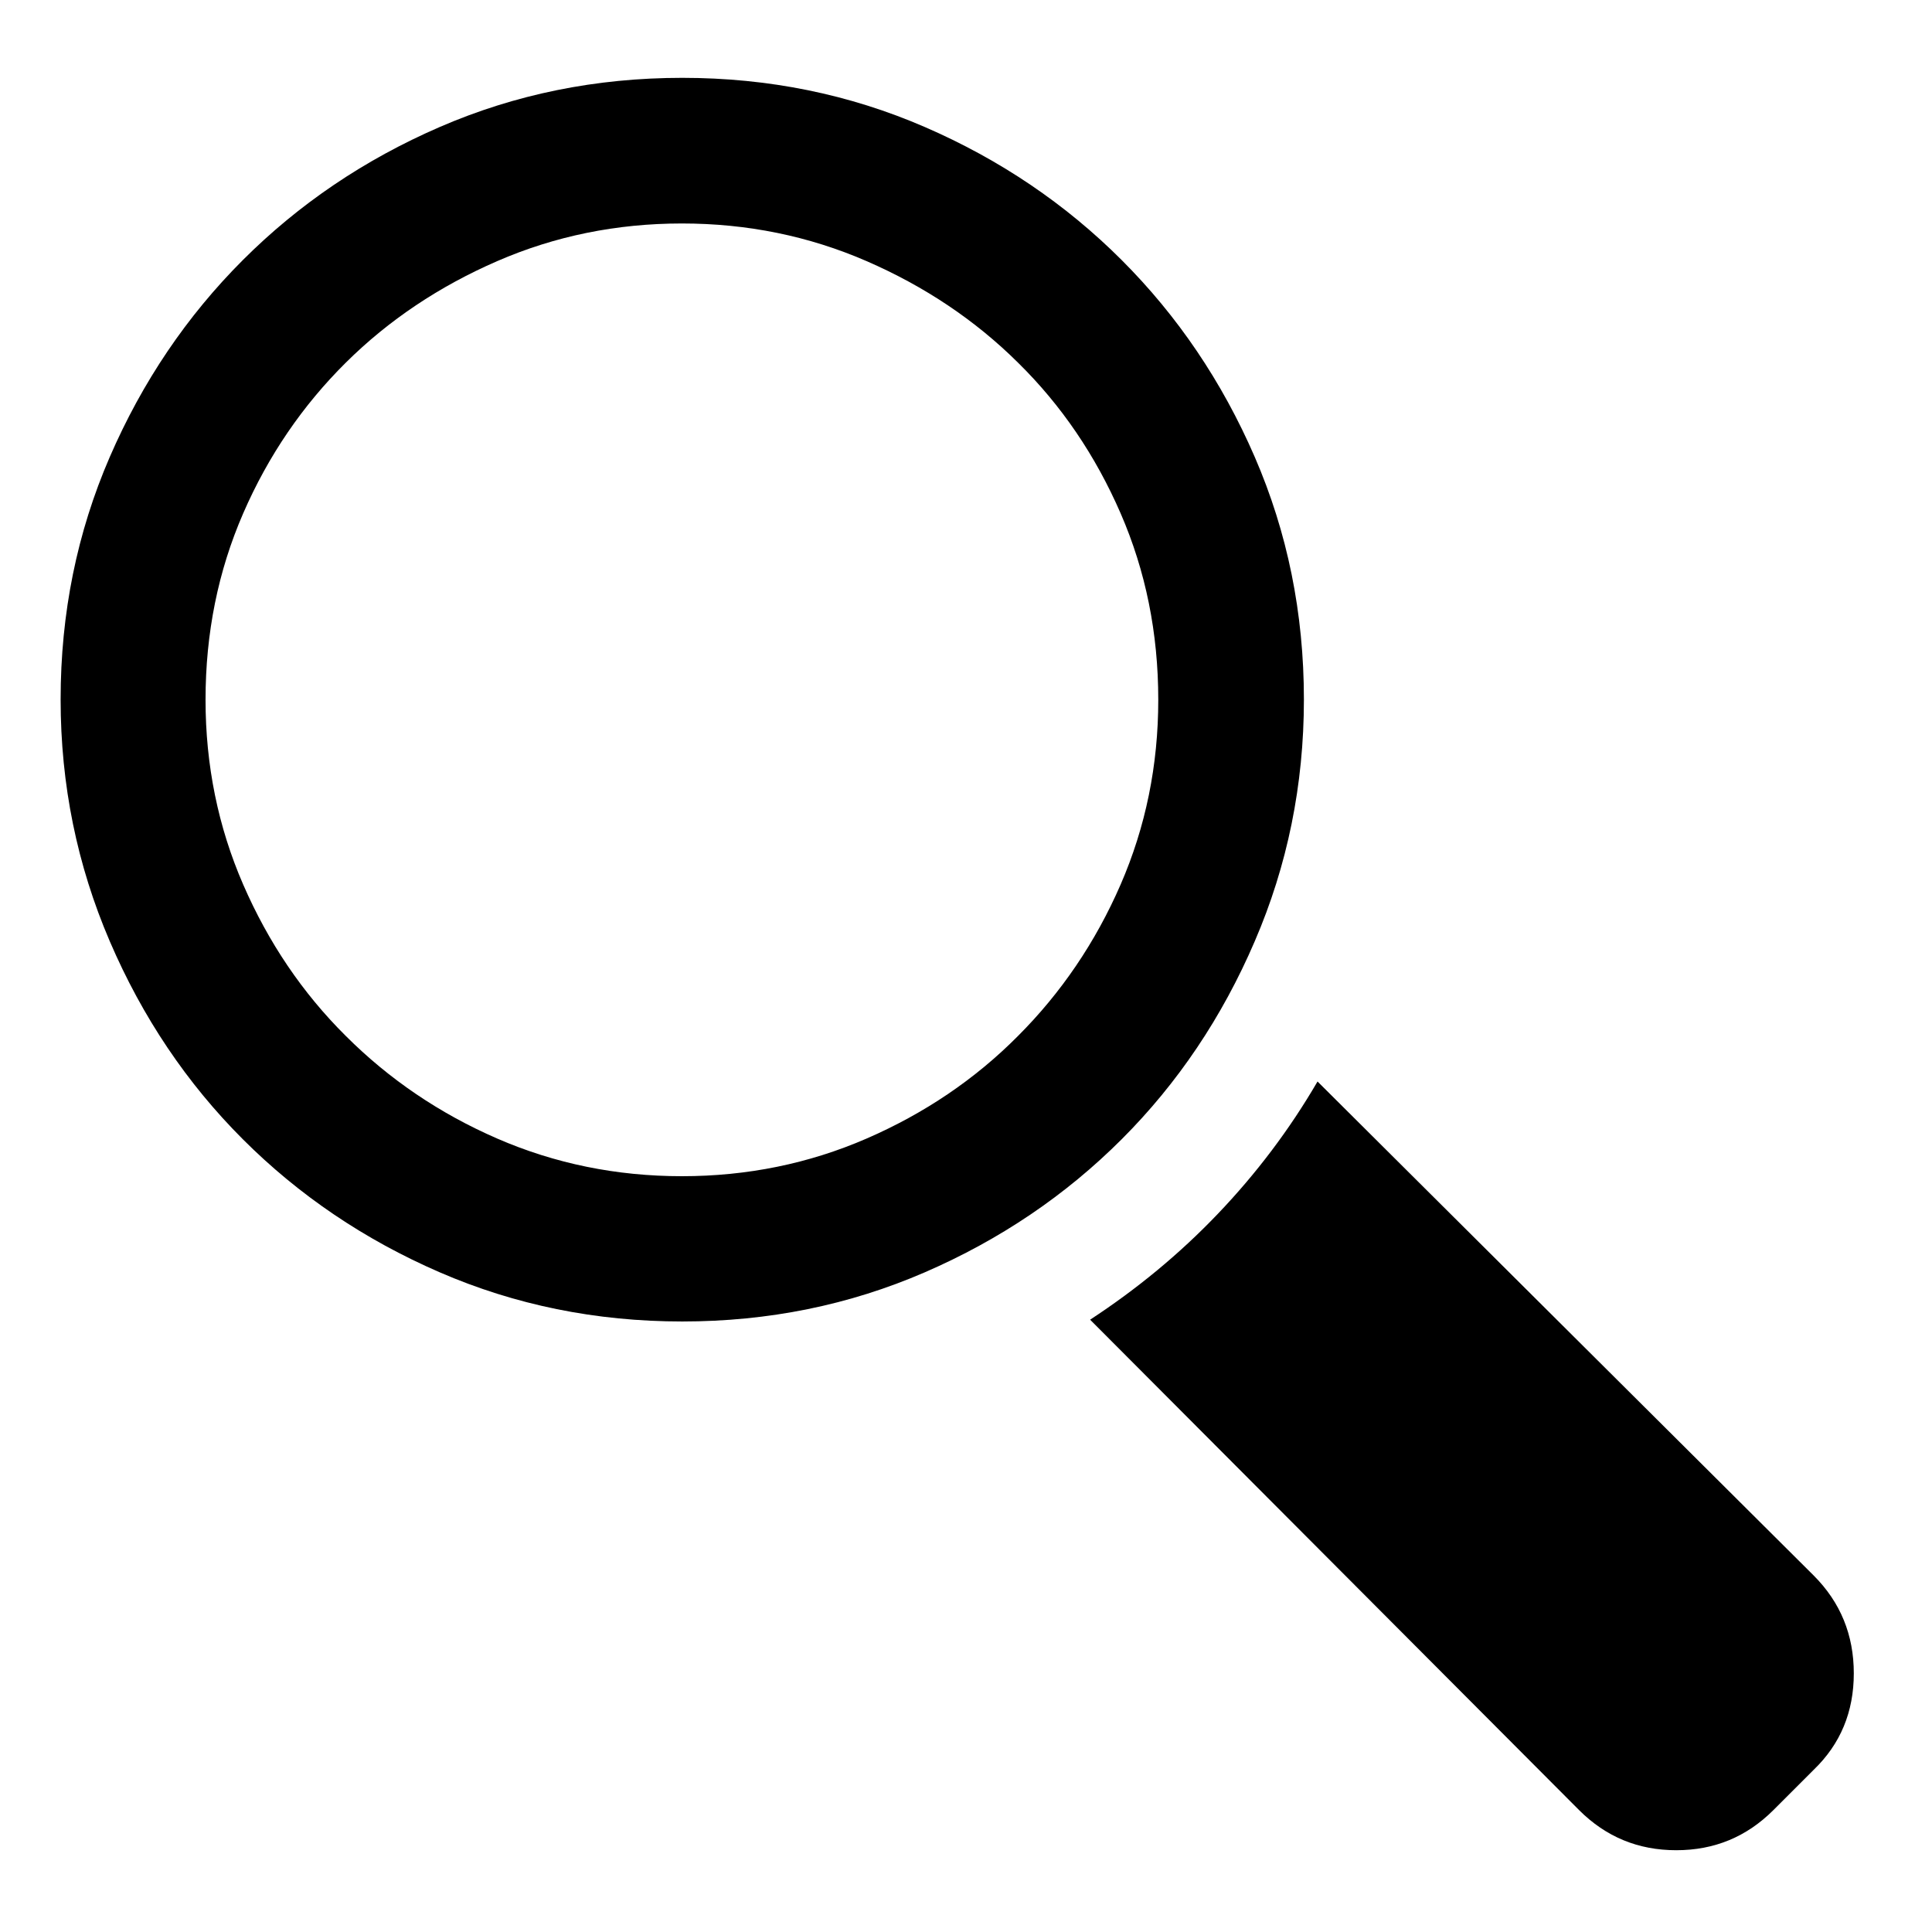
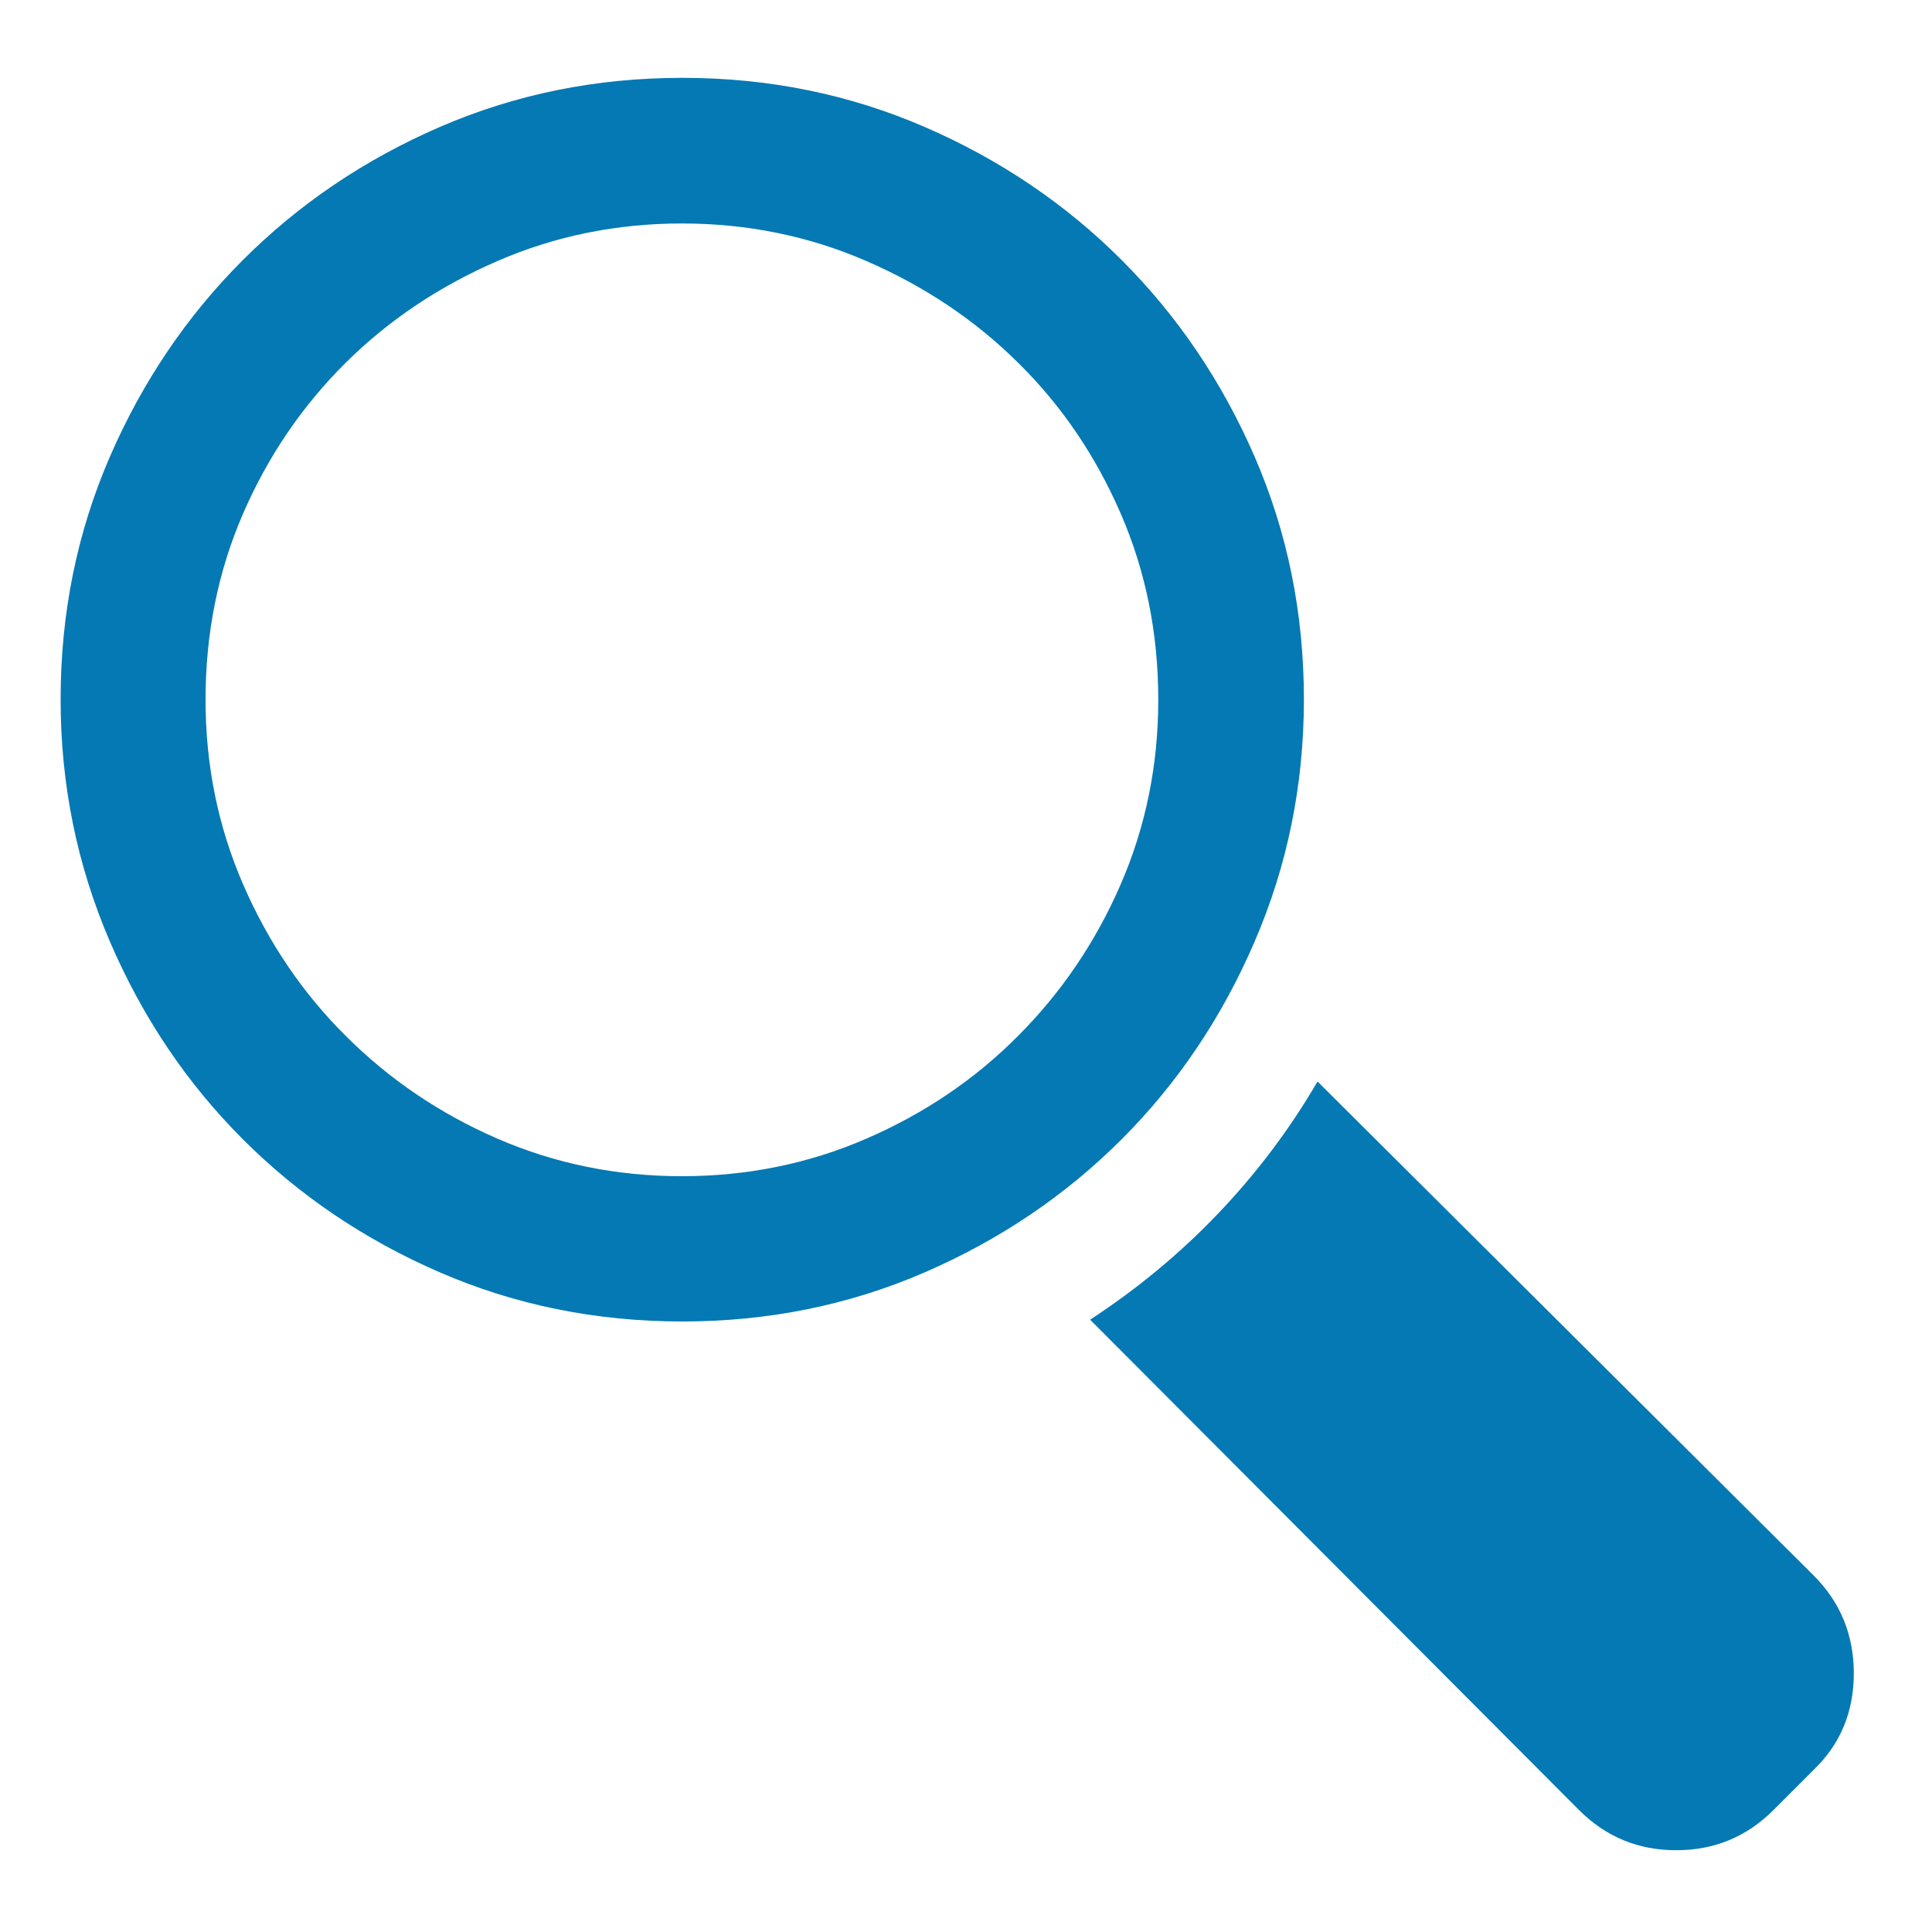
<svg xmlns="http://www.w3.org/2000/svg" version="1.1" id="Layer_1" x="0px" y="0px" viewBox="0 0 538.6 538.6" enable-background="new 0 0 538.6 538.6" xml:space="preserve">
  <g>
-     <path d="M349.8,262.4c-9.1,21.2-21.5,39.6-37.1,55.2s-33.9,28-54.9,37.1c-21,9.1-43.5,13.7-67.6,13.7c-24.1,0-46.6-4.6-67.6-13.7   c-21-9.1-39.3-21.5-54.9-37.1s-28-34-37.1-55.2c-9.1-21.2-13.7-43.6-13.7-67.4c0-24.1,4.6-46.6,13.7-67.6   c9.1-21,21.5-39.3,37.1-54.9s33.9-28,54.9-37.1c21-9.1,43.5-13.7,67.6-13.7c24.1,0,46.6,4.6,67.6,13.7c21,9.1,39.3,21.5,54.9,37.1   s28,33.9,37.1,54.9c9.1,21,13.7,43.5,13.7,67.6C363.5,218.8,358.9,241.3,349.8,262.4z M190.1,327.9c18.2,0,35.4-3.5,51.5-10.5   c16.1-7,30.2-16.5,42.2-28.6c12-12,21.6-26.1,28.6-42.2c7-16.1,10.5-33.3,10.5-51.5c0-18.6-3.5-35.9-10.5-52   c-7-16.1-16.5-30.1-28.6-42c-12-11.9-26.1-21.3-42.2-28.3c-16.1-7-33.3-10.5-51.5-10.5c-18.2,0-35.4,3.5-51.5,10.5   c-16.1,7-30.2,16.4-42.2,28.3c-12,11.9-21.6,25.9-28.6,42c-7,16.1-10.5,33.4-10.5,52c0,18.2,3.5,35.4,10.5,51.5   c7,16.1,16.5,30.2,28.6,42.2c12,12,26.1,21.6,42.2,28.6C154.7,324.4,171.9,327.9,190.1,327.9z M505.6,439.2   c7.5,7.5,11.2,16.6,11.2,27.3s-3.7,19.7-11.2,26.9l-11.2,11.2c-7.5,7.5-16.5,11.2-27.1,11.2c-10.6,0-19.6-3.7-27.1-11.2   L303.9,367.9c13-8.5,24.9-18.3,35.6-29.5s20-23.5,27.8-36.9L505.6,439.2z" />
+     <path style="fill:#0579B3;" d="M349.8,262.4c-9.1,21.2-21.5,39.6-37.1,55.2s-33.9,28-54.9,37.1c-21,9.1-43.5,13.7-67.6,13.7c-24.1,0-46.6-4.6-67.6-13.7   c-21-9.1-39.3-21.5-54.9-37.1s-28-34-37.1-55.2c-9.1-21.2-13.7-43.6-13.7-67.4c0-24.1,4.6-46.6,13.7-67.6   c9.1-21,21.5-39.3,37.1-54.9s33.9-28,54.9-37.1c21-9.1,43.5-13.7,67.6-13.7c24.1,0,46.6,4.6,67.6,13.7c21,9.1,39.3,21.5,54.9,37.1   s28,33.9,37.1,54.9c9.1,21,13.7,43.5,13.7,67.6C363.5,218.8,358.9,241.3,349.8,262.4z M190.1,327.9c18.2,0,35.4-3.5,51.5-10.5   c16.1-7,30.2-16.5,42.2-28.6c12-12,21.6-26.1,28.6-42.2c7-16.1,10.5-33.3,10.5-51.5c0-18.6-3.5-35.9-10.5-52   c-7-16.1-16.5-30.1-28.6-42c-12-11.9-26.1-21.3-42.2-28.3c-16.1-7-33.3-10.5-51.5-10.5c-18.2,0-35.4,3.5-51.5,10.5   c-16.1,7-30.2,16.4-42.2,28.3c-12,11.9-21.6,25.9-28.6,42c-7,16.1-10.5,33.4-10.5,52c0,18.2,3.5,35.4,10.5,51.5   c7,16.1,16.5,30.2,28.6,42.2c12,12,26.1,21.6,42.2,28.6C154.7,324.4,171.9,327.9,190.1,327.9z M505.6,439.2   c7.5,7.5,11.2,16.6,11.2,27.3s-3.7,19.7-11.2,26.9l-11.2,11.2c-7.5,7.5-16.5,11.2-27.1,11.2c-10.6,0-19.6-3.7-27.1-11.2   L303.9,367.9c13-8.5,24.9-18.3,35.6-29.5s20-23.5,27.8-36.9L505.6,439.2z" />
  </g>
</svg>
